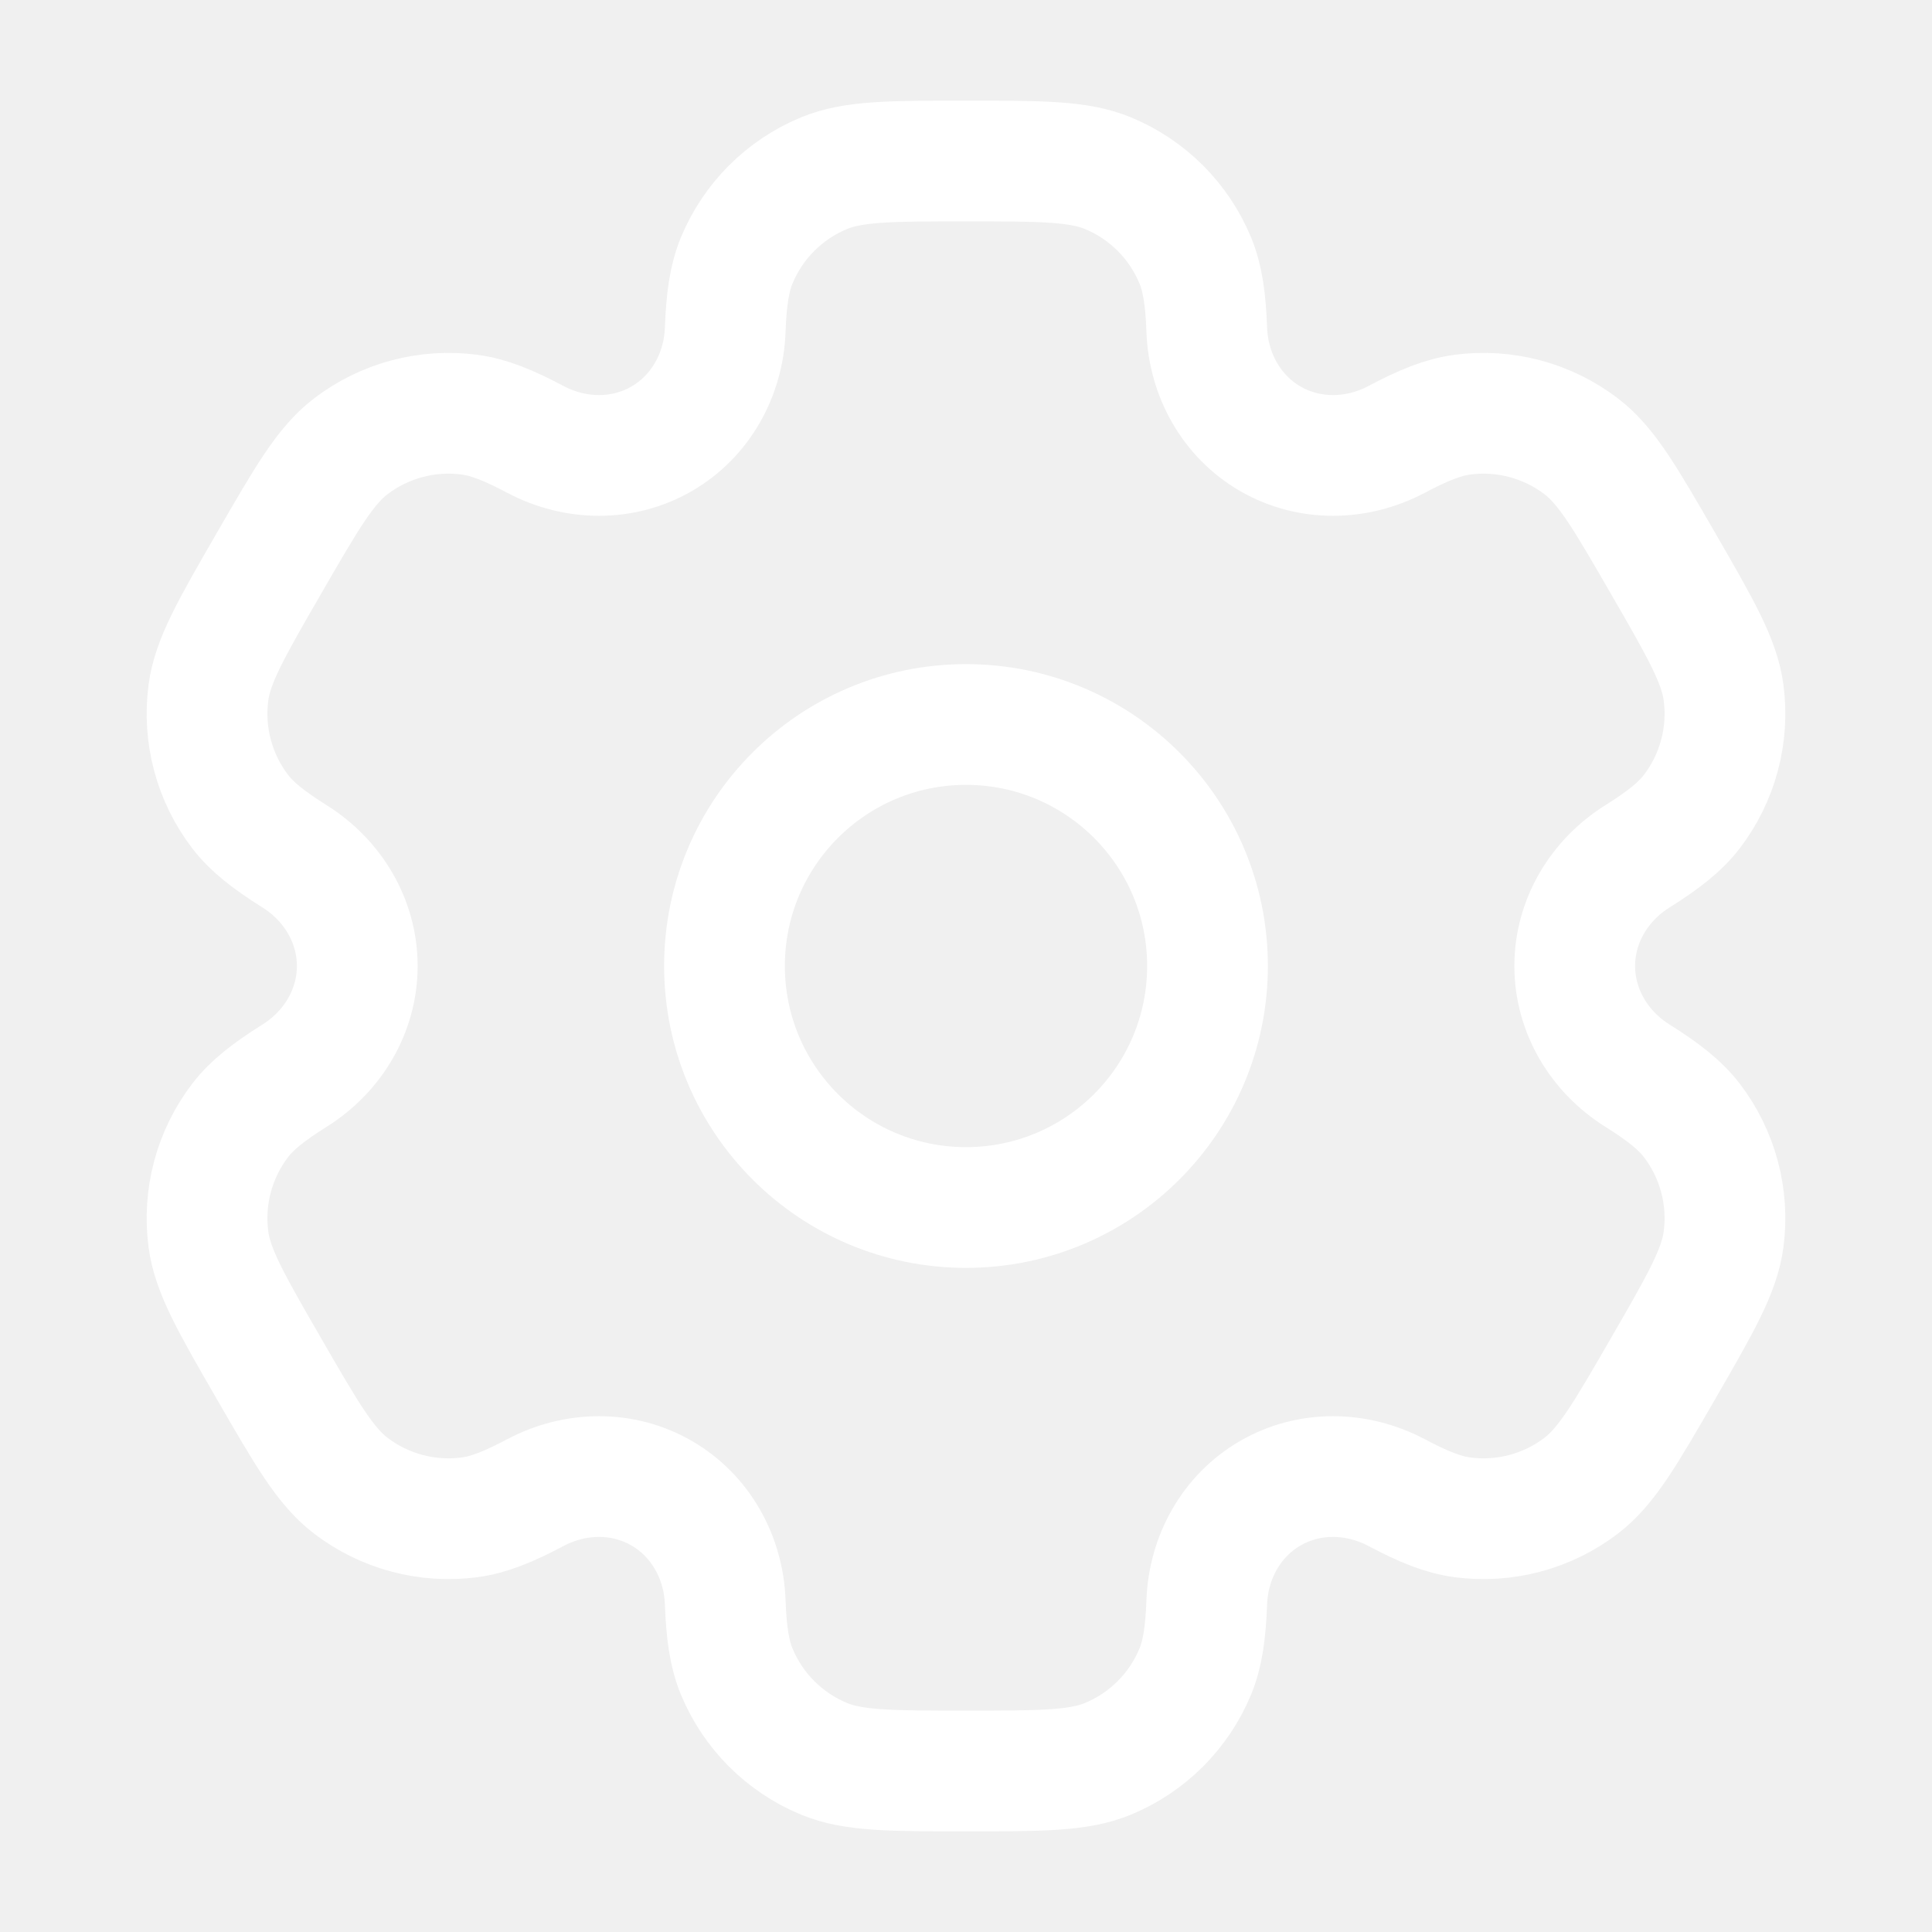
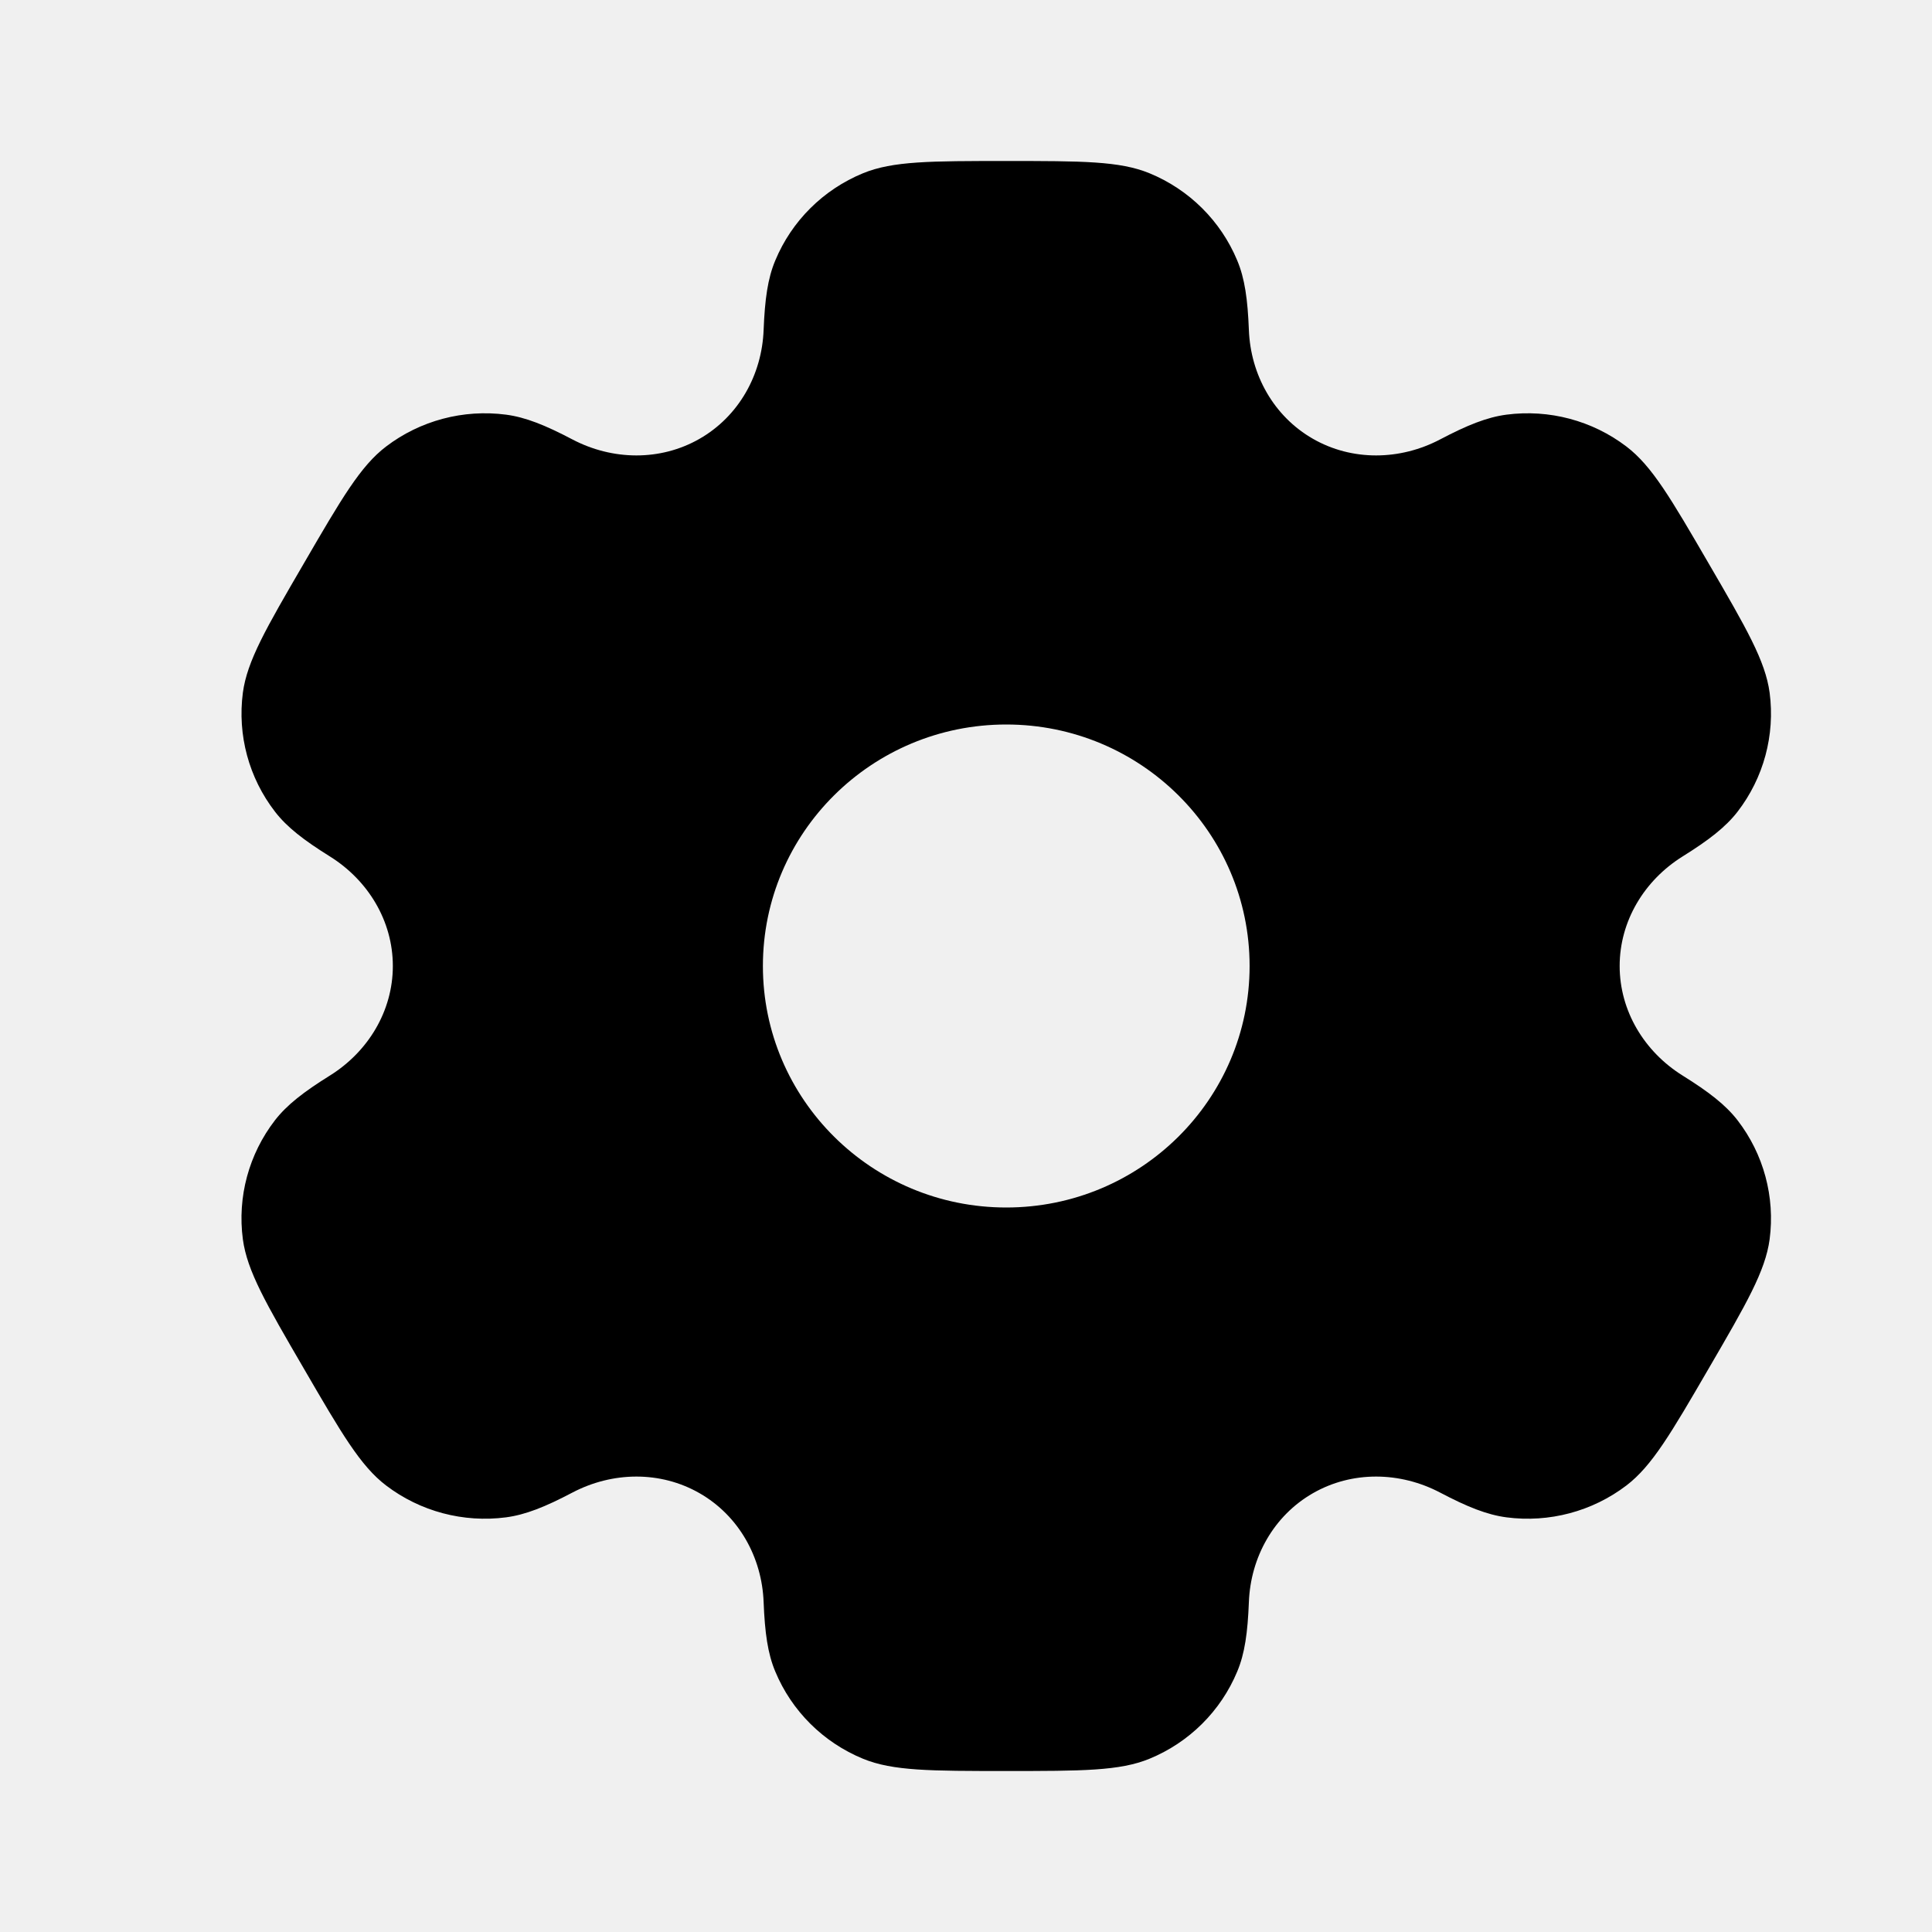
<svg xmlns="http://www.w3.org/2000/svg" viewBox="0 0 24 24" fill="none">
  <g id="SVGRepo_bgCarrier" stroke-width="0" />
  <g id="SVGRepo_tracerCarrier" stroke-linecap="round" stroke-linejoin="round" />
  <g id="SVGRepo_iconCarrier">
-     <circle cx="12" cy="12" r="3" stroke="#ffffff" stroke-width="1.5" />
-     <path d="M13.765 2.152C13.398 2 12.932 2 12 2C11.068 2 10.602 2 10.235 2.152C9.745 2.355 9.355 2.745 9.152 3.235C9.06 3.458 9.023 3.719 9.009 4.098C8.988 4.656 8.702 5.172 8.219 5.451C7.736 5.73 7.146 5.72 6.652 5.459C6.316 5.281 6.073 5.183 5.833 5.151C5.307 5.082 4.775 5.224 4.354 5.547C4.039 5.789 3.806 6.193 3.34 7C2.874 7.807 2.641 8.21 2.589 8.605C2.52 9.131 2.662 9.663 2.985 10.084C3.133 10.276 3.34 10.437 3.661 10.639C4.134 10.936 4.438 11.442 4.438 12C4.438 12.558 4.134 13.064 3.661 13.361C3.34 13.563 3.132 13.724 2.985 13.916C2.662 14.337 2.52 14.869 2.589 15.395C2.641 15.789 2.874 16.193 3.34 17C3.806 17.807 4.039 18.211 4.354 18.453C4.775 18.776 5.307 18.918 5.833 18.849C6.073 18.817 6.316 18.719 6.652 18.541C7.145 18.28 7.736 18.27 8.219 18.549C8.702 18.828 8.988 19.344 9.009 19.902C9.023 20.282 9.06 20.542 9.152 20.765C9.355 21.255 9.745 21.645 10.235 21.848C10.602 22 11.068 22 12 22C12.932 22 13.398 22 13.765 21.848C14.255 21.645 14.645 21.255 14.848 20.765C14.94 20.542 14.977 20.282 14.991 19.902C15.012 19.344 15.298 18.828 15.781 18.549C16.264 18.27 16.854 18.28 17.348 18.541C17.684 18.719 17.927 18.817 18.167 18.849C18.693 18.918 19.225 18.776 19.646 18.453C19.961 18.21 20.194 17.807 20.66 17C21.126 16.193 21.359 15.789 21.411 15.395C21.48 14.869 21.338 14.337 21.015 13.916C20.867 13.724 20.66 13.563 20.339 13.361C19.866 13.064 19.562 12.558 19.562 12C19.562 11.442 19.866 10.936 20.339 10.639C20.66 10.437 20.867 10.276 21.015 10.084C21.338 9.663 21.48 9.131 21.411 8.605C21.359 8.211 21.126 7.807 20.66 7C20.194 6.193 19.961 5.789 19.646 5.547C19.225 5.224 18.693 5.082 18.167 5.151C17.927 5.183 17.684 5.281 17.348 5.459C16.855 5.72 16.264 5.73 15.781 5.451C15.298 5.172 15.012 4.656 14.991 4.098C14.977 3.718 14.94 3.458 14.848 3.235C14.645 2.745 14.255 2.355 13.765 2.152Z" stroke="#ffffff" stroke-width="1.5" />
+     <path fill-rule="evenodd" clip-rule="evenodd" d="M14.279 2.152C13.909 2 13.439 2 12.5 2C11.561 2 11.091 2 10.721 2.152C10.227 2.355 9.835 2.745 9.631 3.235C9.537 3.458 9.501 3.719 9.486 4.098C9.465 4.656 9.177 5.172 8.69 5.451C8.203 5.73 7.609 5.72 7.111 5.459C6.773 5.281 6.528 5.183 6.286 5.151C5.756 5.082 5.22 5.224 4.796 5.547C4.478 5.789 4.243 6.193 3.774 7C3.304 7.807 3.07 8.21 3.017 8.605C2.948 9.131 3.091 9.663 3.417 10.084C3.565 10.276 3.774 10.437 4.098 10.639C4.574 10.936 4.88 11.442 4.88 12C4.88 12.558 4.574 13.064 4.098 13.361C3.774 13.563 3.565 13.724 3.416 13.916C3.091 14.337 2.947 14.869 3.017 15.395C3.07 15.789 3.304 16.193 3.774 17C4.243 17.807 4.478 18.211 4.796 18.453C5.22 18.776 5.756 18.918 6.286 18.849C6.528 18.817 6.773 18.719 7.111 18.541C7.609 18.28 8.203 18.27 8.69 18.549C9.177 18.828 9.465 19.344 9.486 19.902C9.501 20.282 9.537 20.542 9.631 20.765C9.835 21.255 10.227 21.645 10.721 21.848C11.091 22 11.561 22 12.5 22C13.439 22 13.909 22 14.279 21.848C14.773 21.645 15.165 21.255 15.369 20.765C15.463 20.542 15.499 20.282 15.514 19.902C15.535 19.344 15.823 18.828 16.31 18.549C16.797 18.27 17.391 18.28 17.889 18.541C18.227 18.719 18.472 18.817 18.714 18.849C19.244 18.918 19.78 18.776 20.204 18.453C20.522 18.21 20.757 17.807 21.226 17C21.696 16.193 21.93 15.789 21.983 15.395C22.052 14.869 21.909 14.337 21.584 13.916C21.435 13.724 21.226 13.563 20.902 13.361C20.426 13.064 20.12 12.558 20.12 12C20.12 11.442 20.426 10.936 20.902 10.639C21.226 10.437 21.435 10.276 21.584 10.084C21.909 9.663 22.052 9.131 21.983 8.605C21.93 8.211 21.696 7.807 21.226 7C20.757 6.193 20.522 5.789 20.204 5.547C19.78 5.224 19.244 5.082 18.714 5.151C18.472 5.183 18.227 5.281 17.889 5.459C17.392 5.72 16.797 5.73 16.31 5.451C15.823 5.172 15.535 4.656 15.514 4.098C15.499 3.718 15.463 3.458 15.369 3.235C15.165 2.745 14.773 2.355 14.279 2.152ZM12.5 15C14.169 15 15.523 13.657 15.523 12C15.523 10.343 14.169 9 12.5 9C10.831 9 9.477 10.343 9.477 12C9.477 13.657 10.831 15 12.5 15Z" fill="#000000" />
  </g>
</svg>
